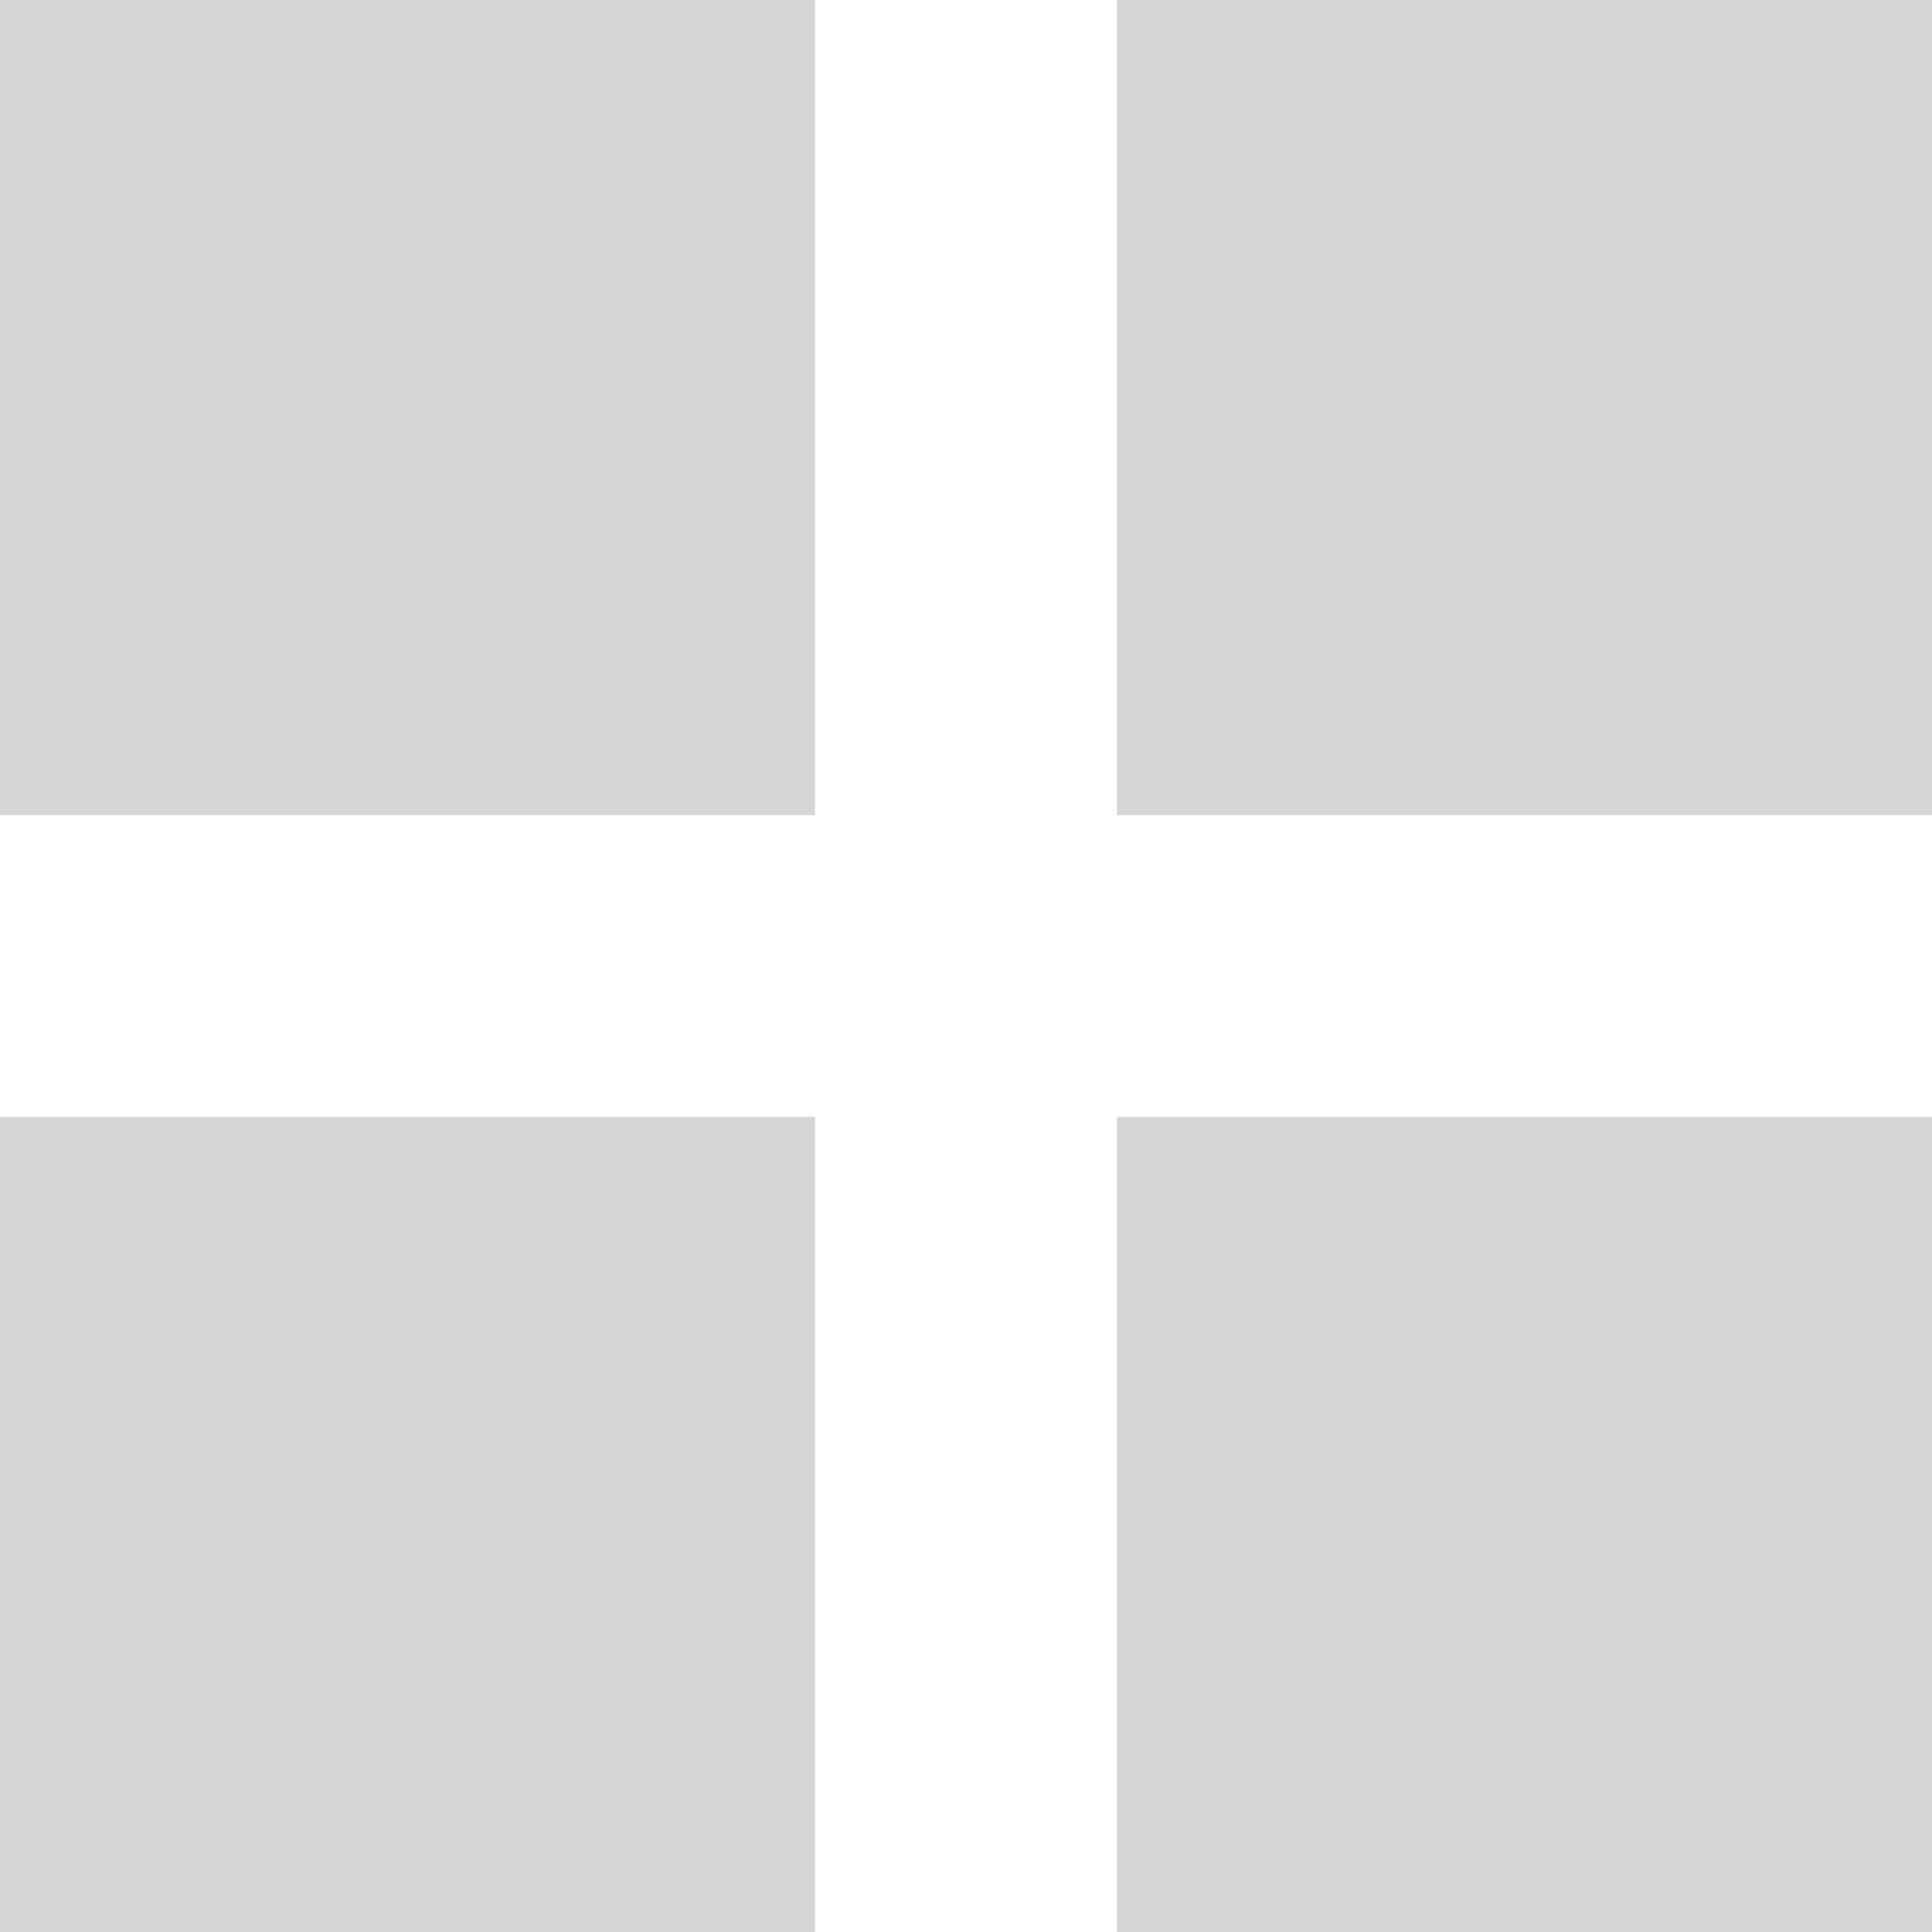
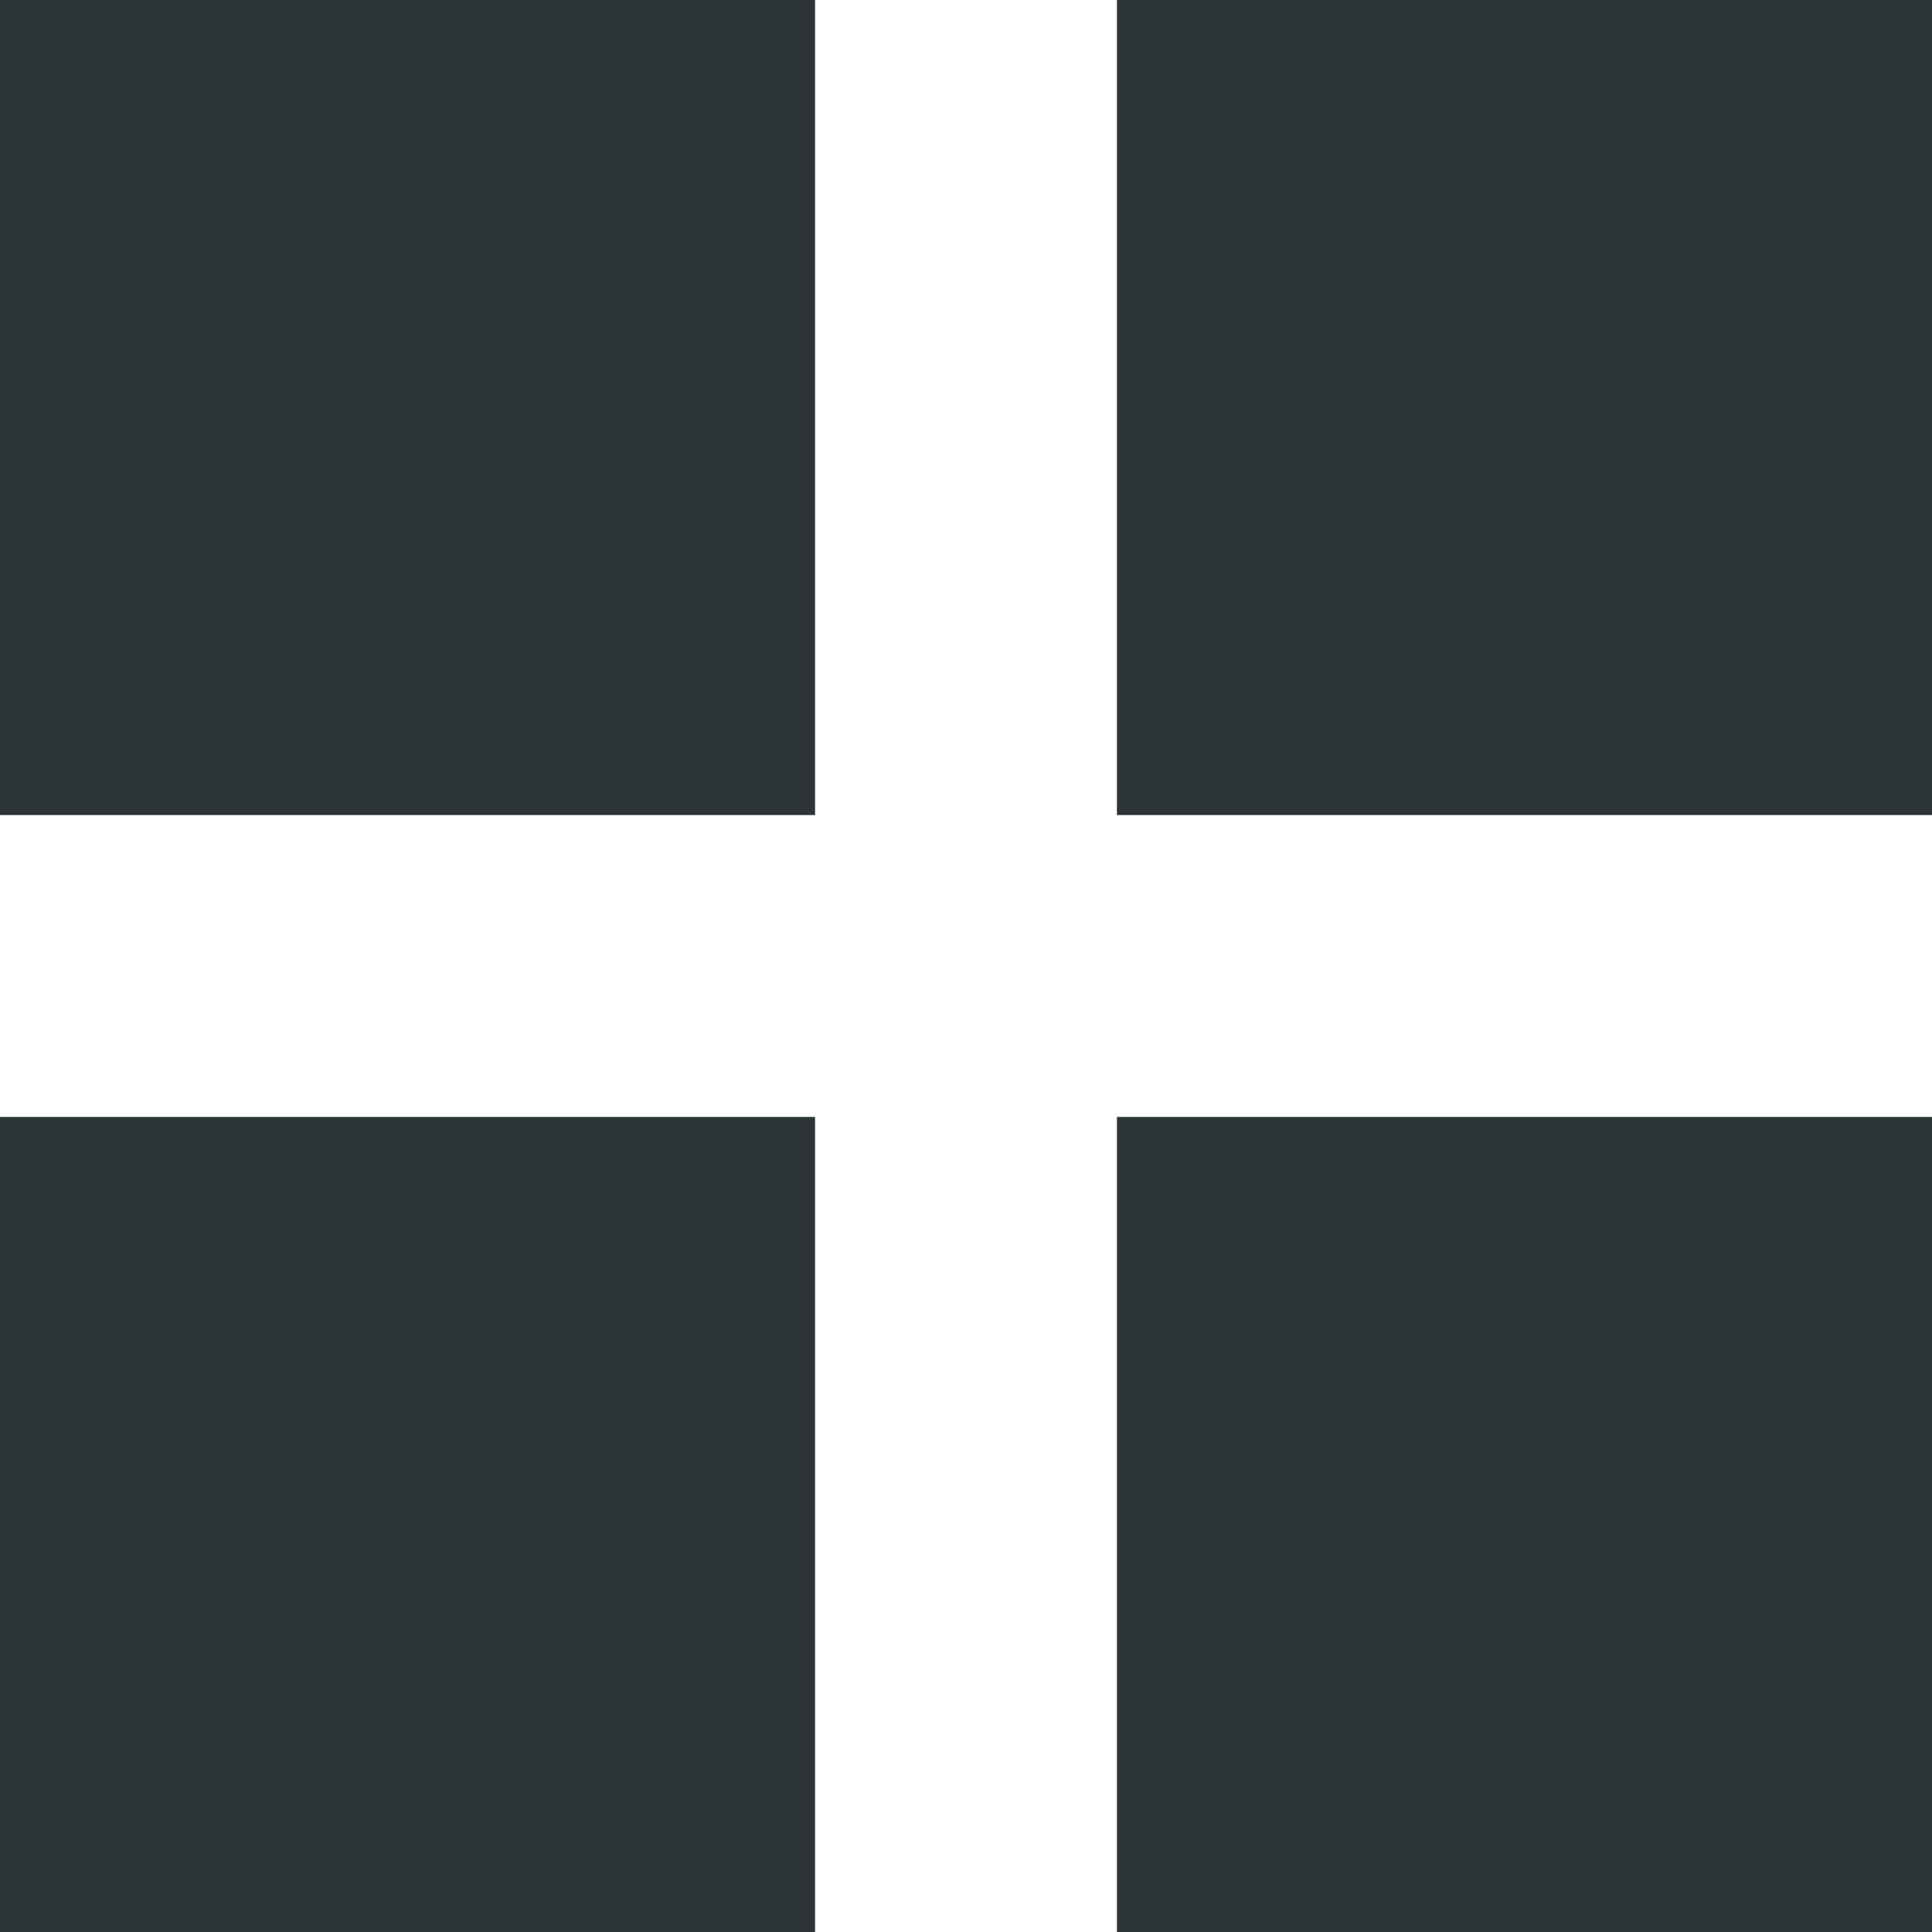
<svg xmlns="http://www.w3.org/2000/svg" id="e9ukXrWOdao1" viewBox="0 0 64 64" shape-rendering="geometricPrecision" text-rendering="geometricPrecision">
-   <rect width="16.738" height="13.797" rx="0" ry="0" transform="matrix(1.613103 0 0 1.956933 37 0)" fill="#d5d5d5" stroke-width="0" />
-   <rect width="16.738" height="13.797" rx="0" ry="0" transform="matrix(1.613103 0 0 1.956933 37 37)" fill="#d5d5d5" stroke-width="0" />
-   <rect width="16.738" height="13.797" rx="0" ry="0" transform="matrix(1.613103 0 0 1.956933 0 37)" fill="#d5d5d5" stroke-width="0" />
-   <rect width="16.738" height="13.797" rx="0" ry="0" transform="matrix(1.613103 0 0 1.956933 0 0)" fill="#d5d5d5" stroke-width="0" />
+   <rect width="16.738" height="13.797" rx="0" ry="0" transform="matrix(1.613103 0 0 1.956933 37 0)" fill="#2d3436" stroke-width="0" />
+   <rect width="16.738" height="13.797" rx="0" ry="0" transform="matrix(1.613103 0 0 1.956933 37 37)" fill="#2d3436" stroke-width="0" />
+   <rect width="16.738" height="13.797" rx="0" ry="0" transform="matrix(1.613103 0 0 1.956933 0 37)" fill="#2d3436" stroke-width="0" />
+   <rect width="16.738" height="13.797" rx="0" ry="0" transform="matrix(1.613103 0 0 1.956933 0 0)" fill="#2d3436" stroke-width="0" />
</svg>
